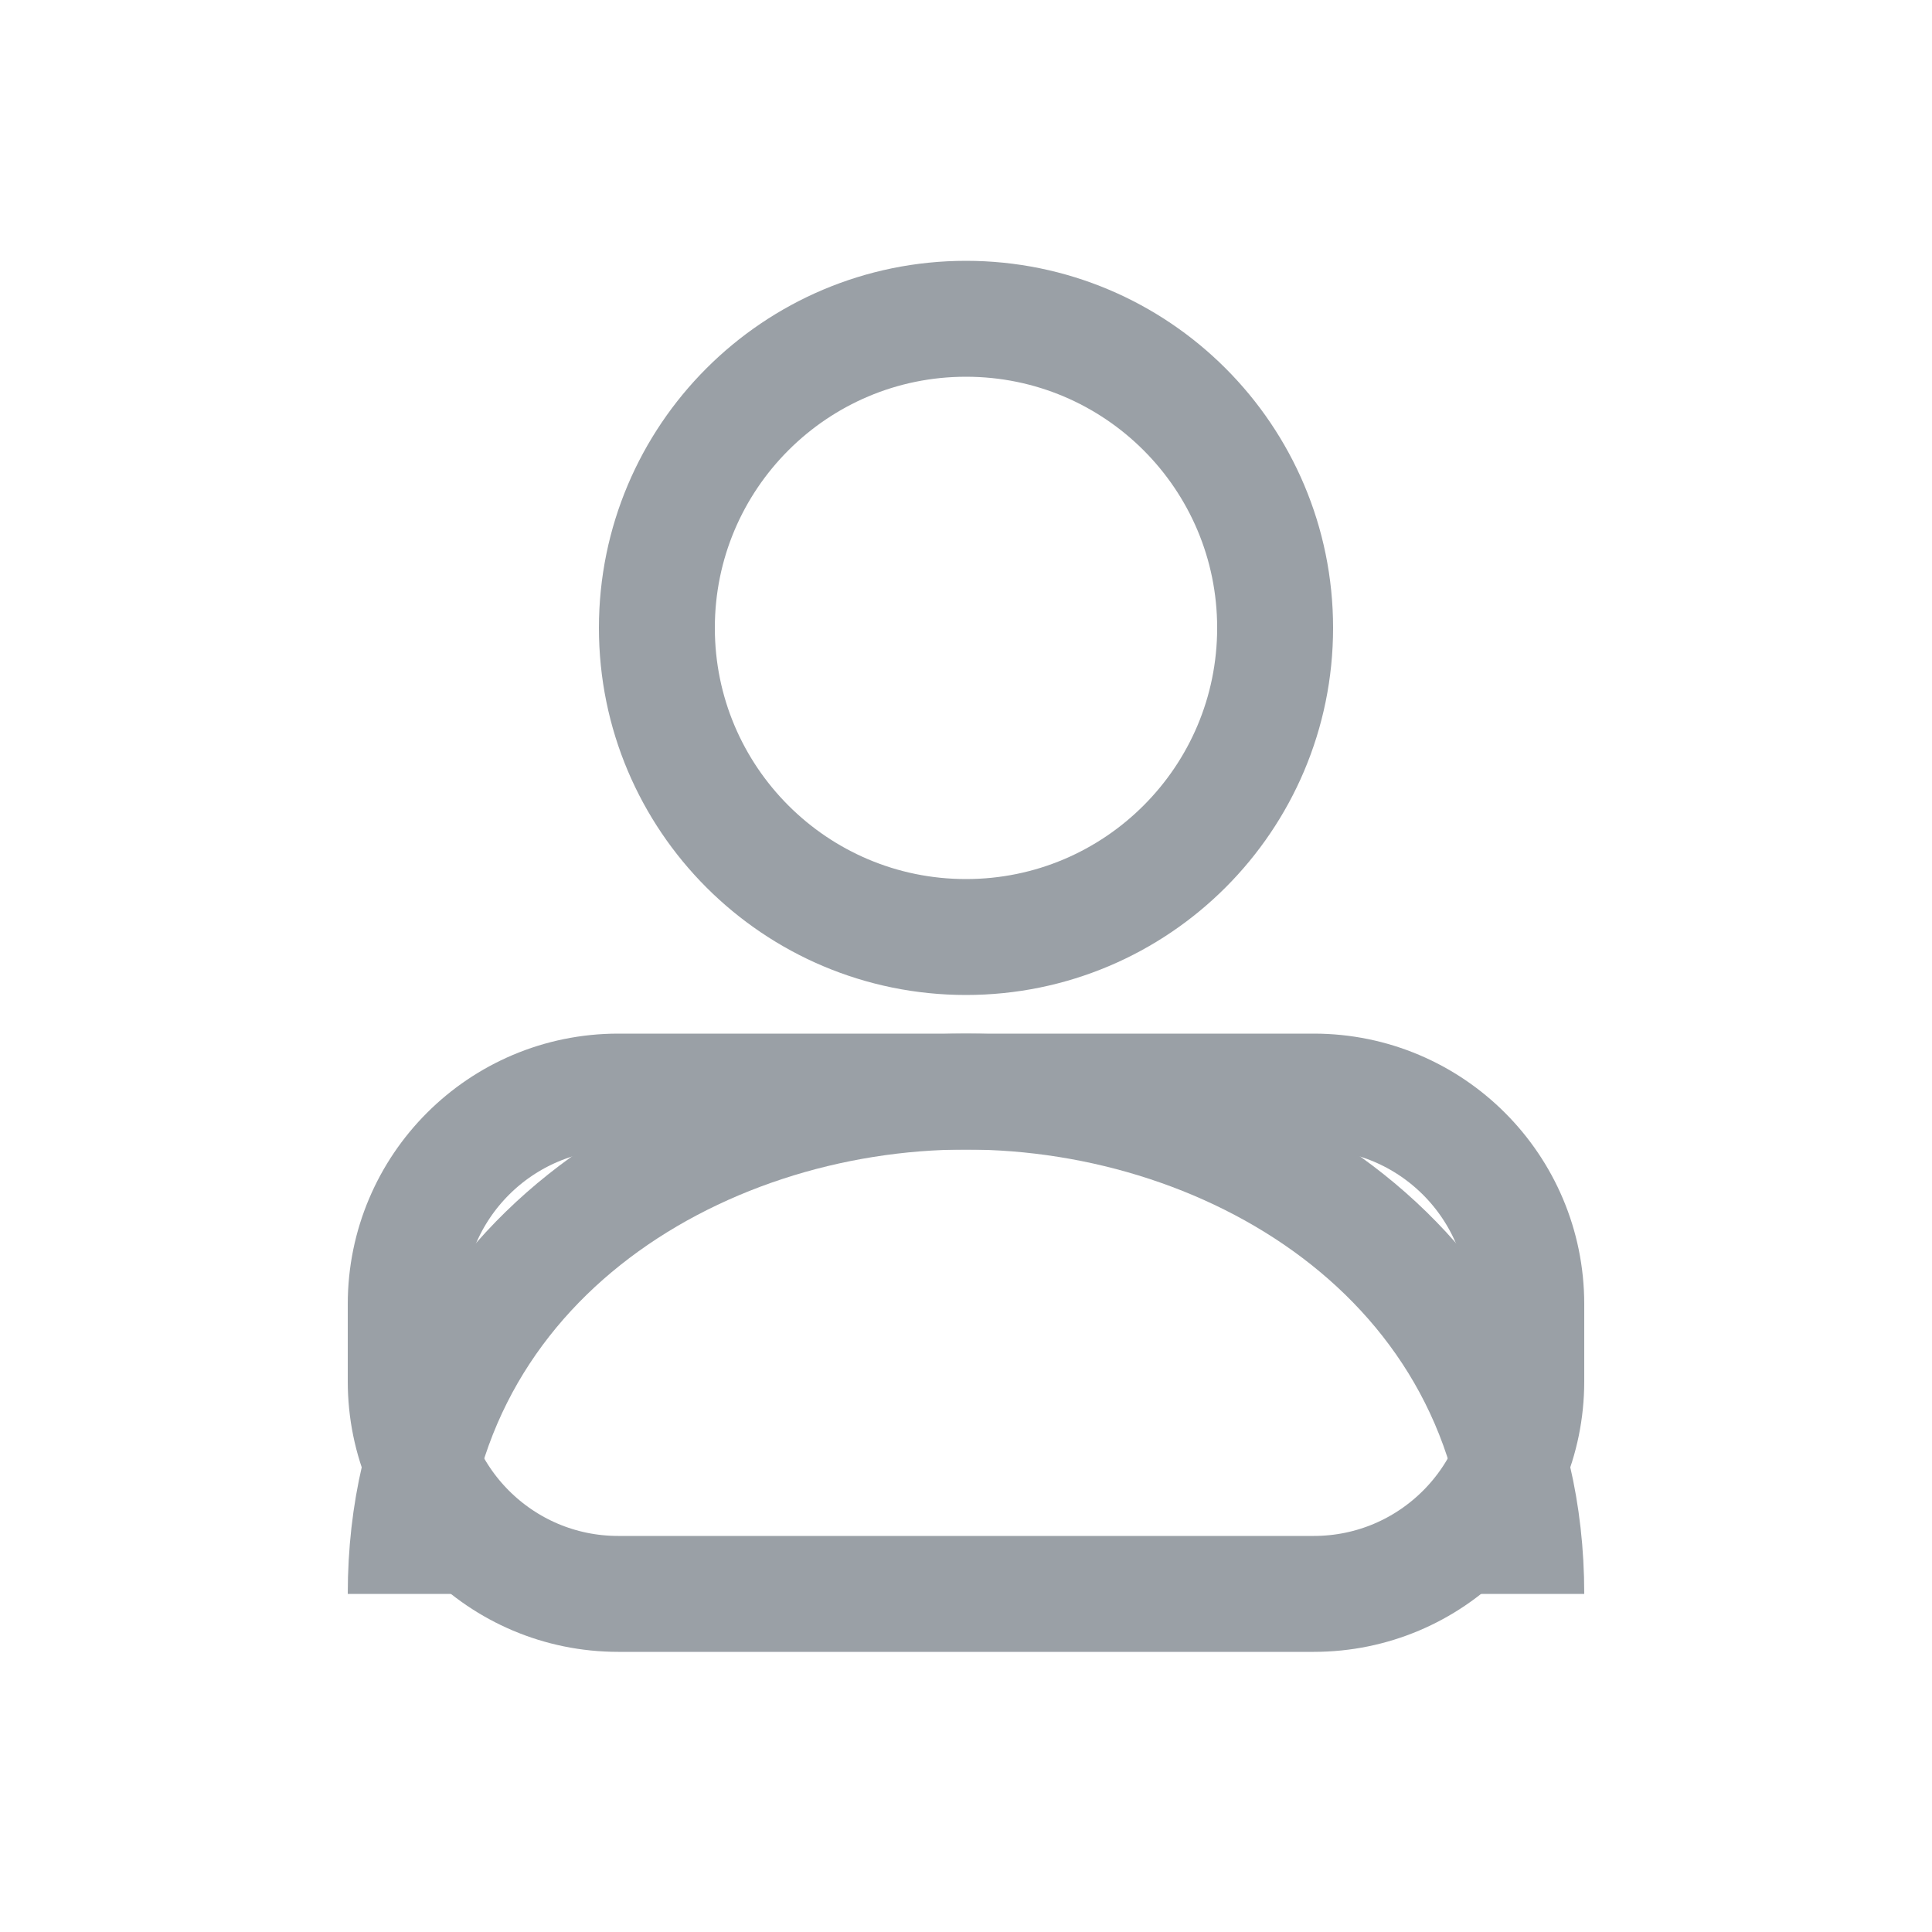
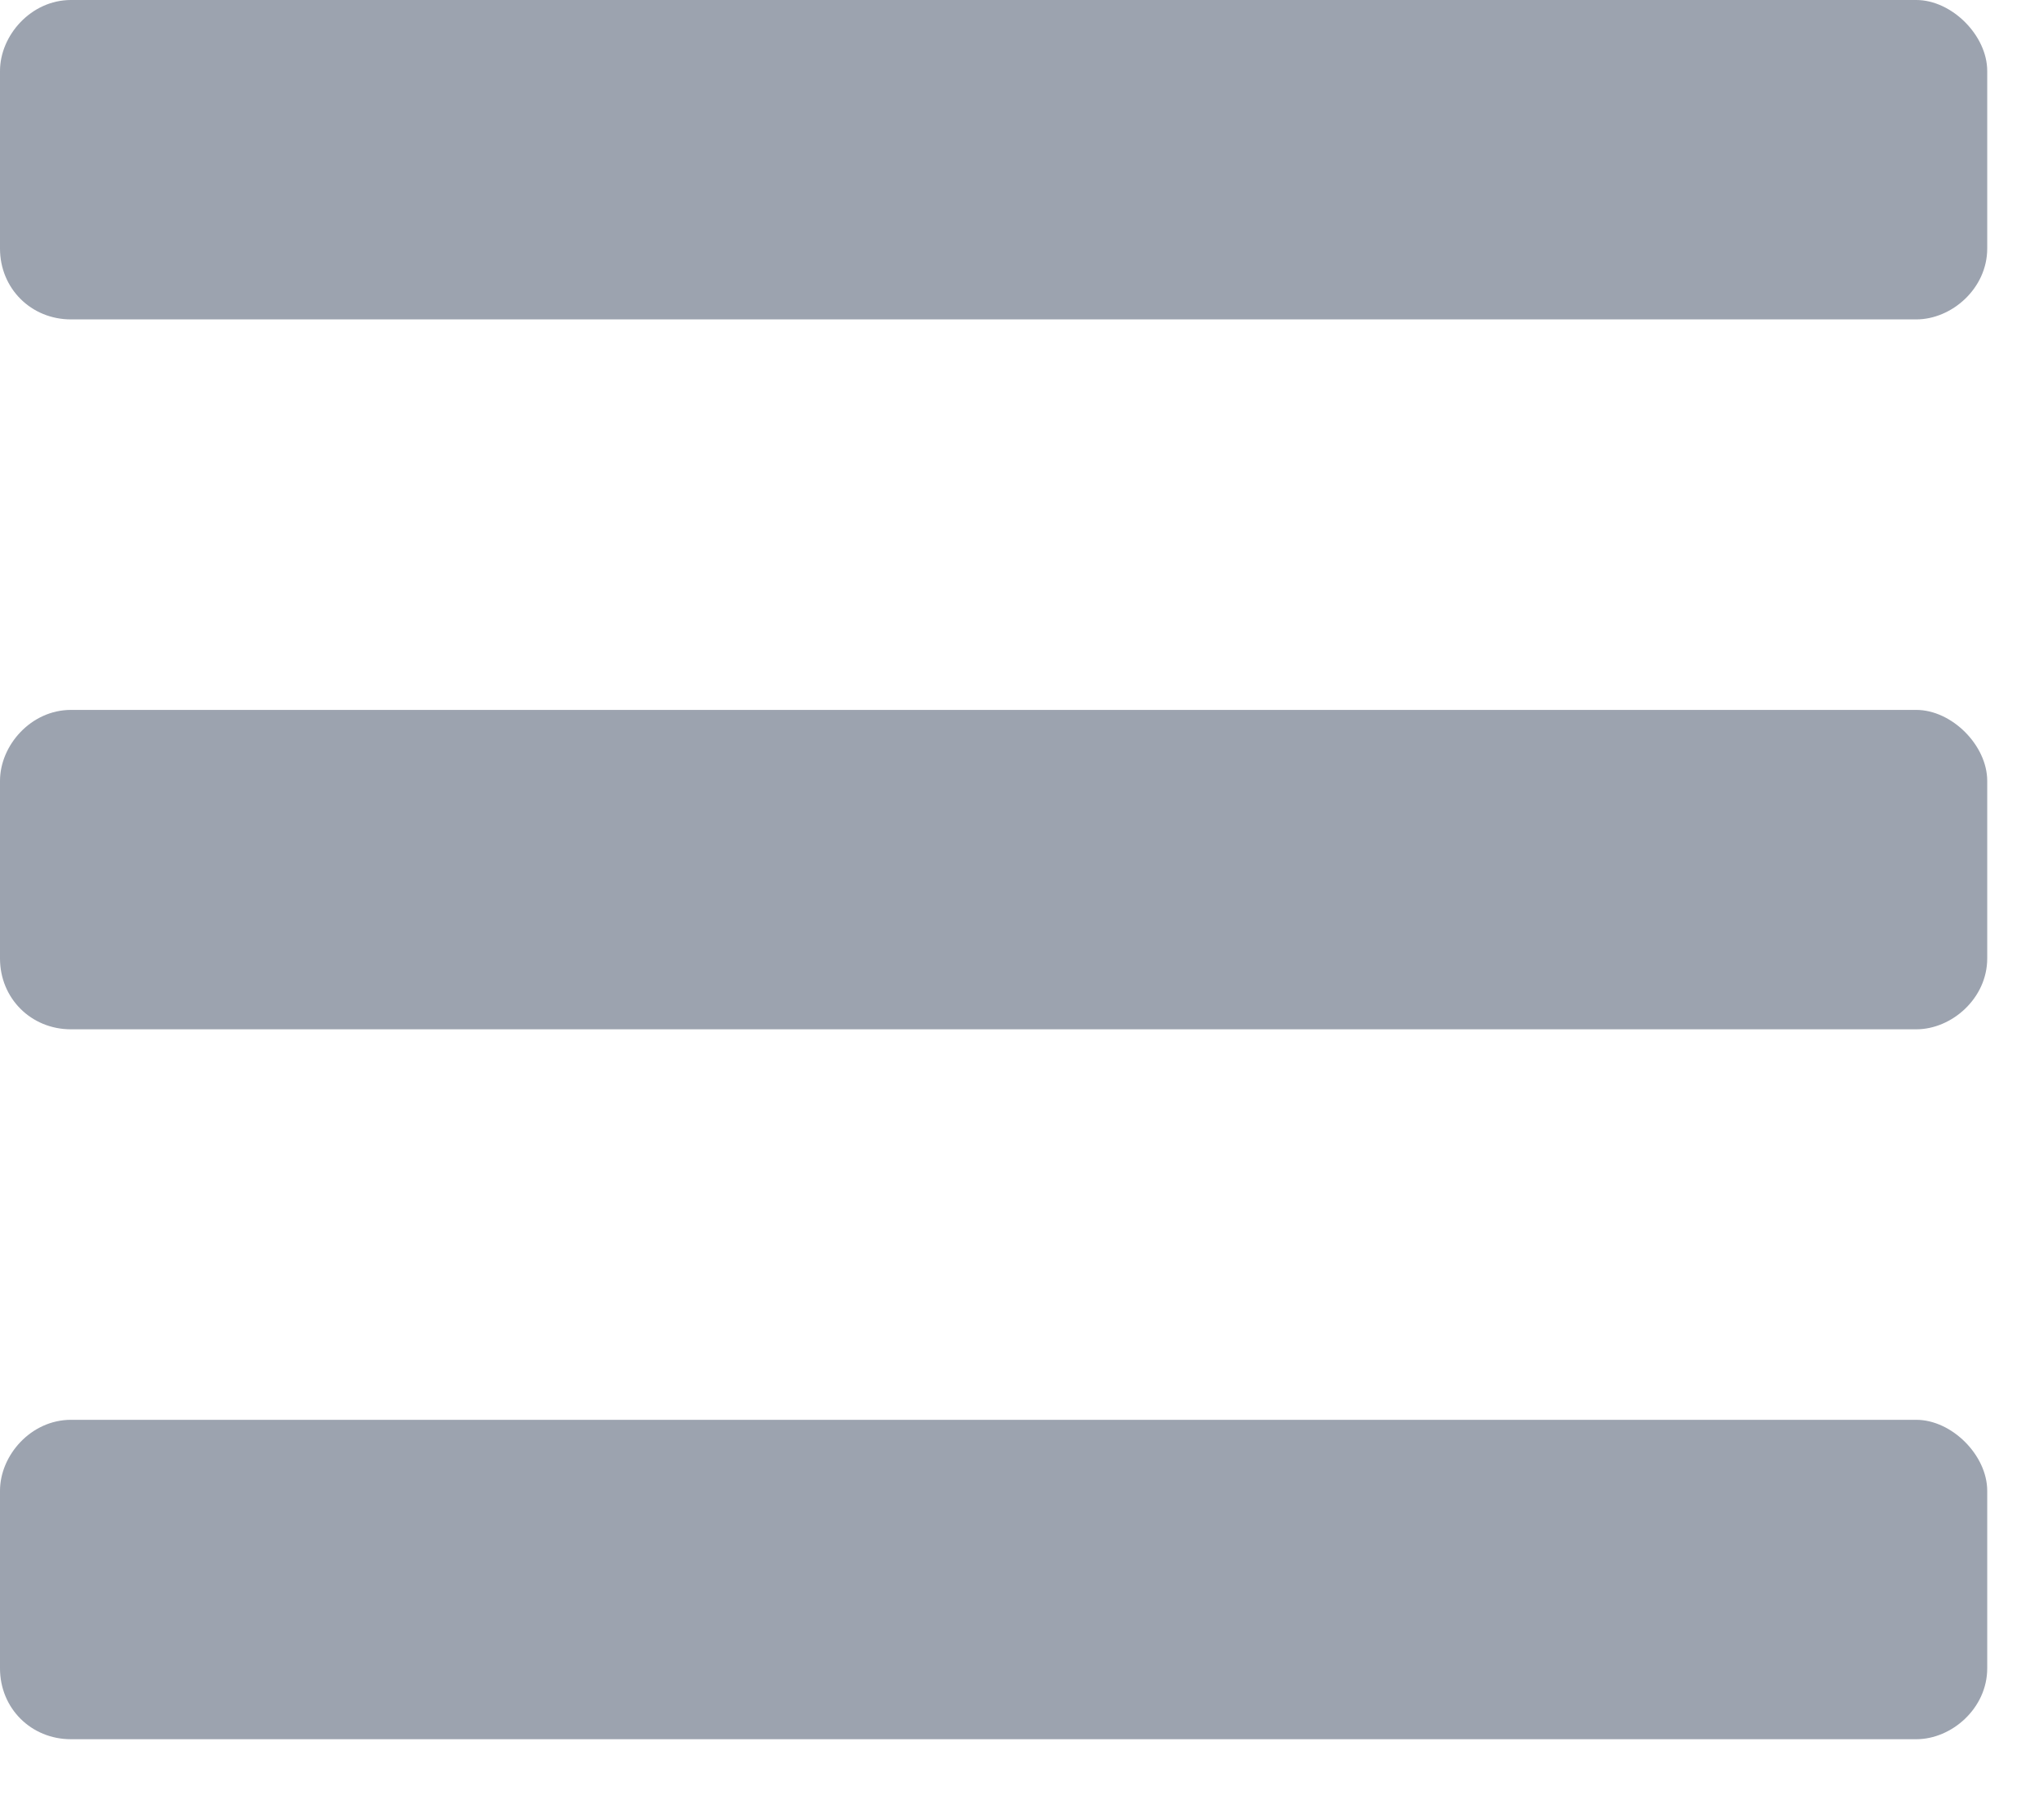
- <svg xmlns="http://www.w3.org/2000/svg" width="20" height="20" viewBox="0 0 20 20" fill="none">
-   <g stroke="#9AA0A6" stroke-width="1.2">
-     <circle cx="10" cy="6.5" r="3.2" />
-     <path d="M4.2 16.5c0-3.4 3-5.2 5.8-5.2s5.8 1.8 5.8 5.2" />
-     <rect x="4.2" y="11.3" width="11.6" height="5.2" rx="2.2" />
-   </g>
+ <svg xmlns="http://www.w3.org/2000/svg" width="18" height="16" viewBox="0 0 18 16" fill="none">
+   <path d="M0.625 2.812C0.273 2.812 0 2.539 0 2.188V0.625C0 0.312 0.273 0 0.625 0H16.875C17.188 0 17.5 0.312 17.5 0.625V2.188C17.5 2.539 17.188 2.812 16.875 2.812H0.625ZM0.625 9.062C0.273 9.062 0 8.789 0 8.438V6.875C0 6.562 0.273 6.25 0.625 6.25H16.875C17.188 6.25 17.5 6.562 17.5 6.875V8.438C17.5 8.789 17.188 9.062 16.875 9.062H0.625ZM0.625 15.312C0.273 15.312 0 15.039 0 14.688V13.125C0 12.812 0.273 12.5 0.625 12.5H16.875C17.188 12.5 17.5 12.812 17.5 13.125V14.688C17.5 15.039 17.188 15.312 16.875 15.312H0.625Z" fill="#9CA3AF" />
</svg>
